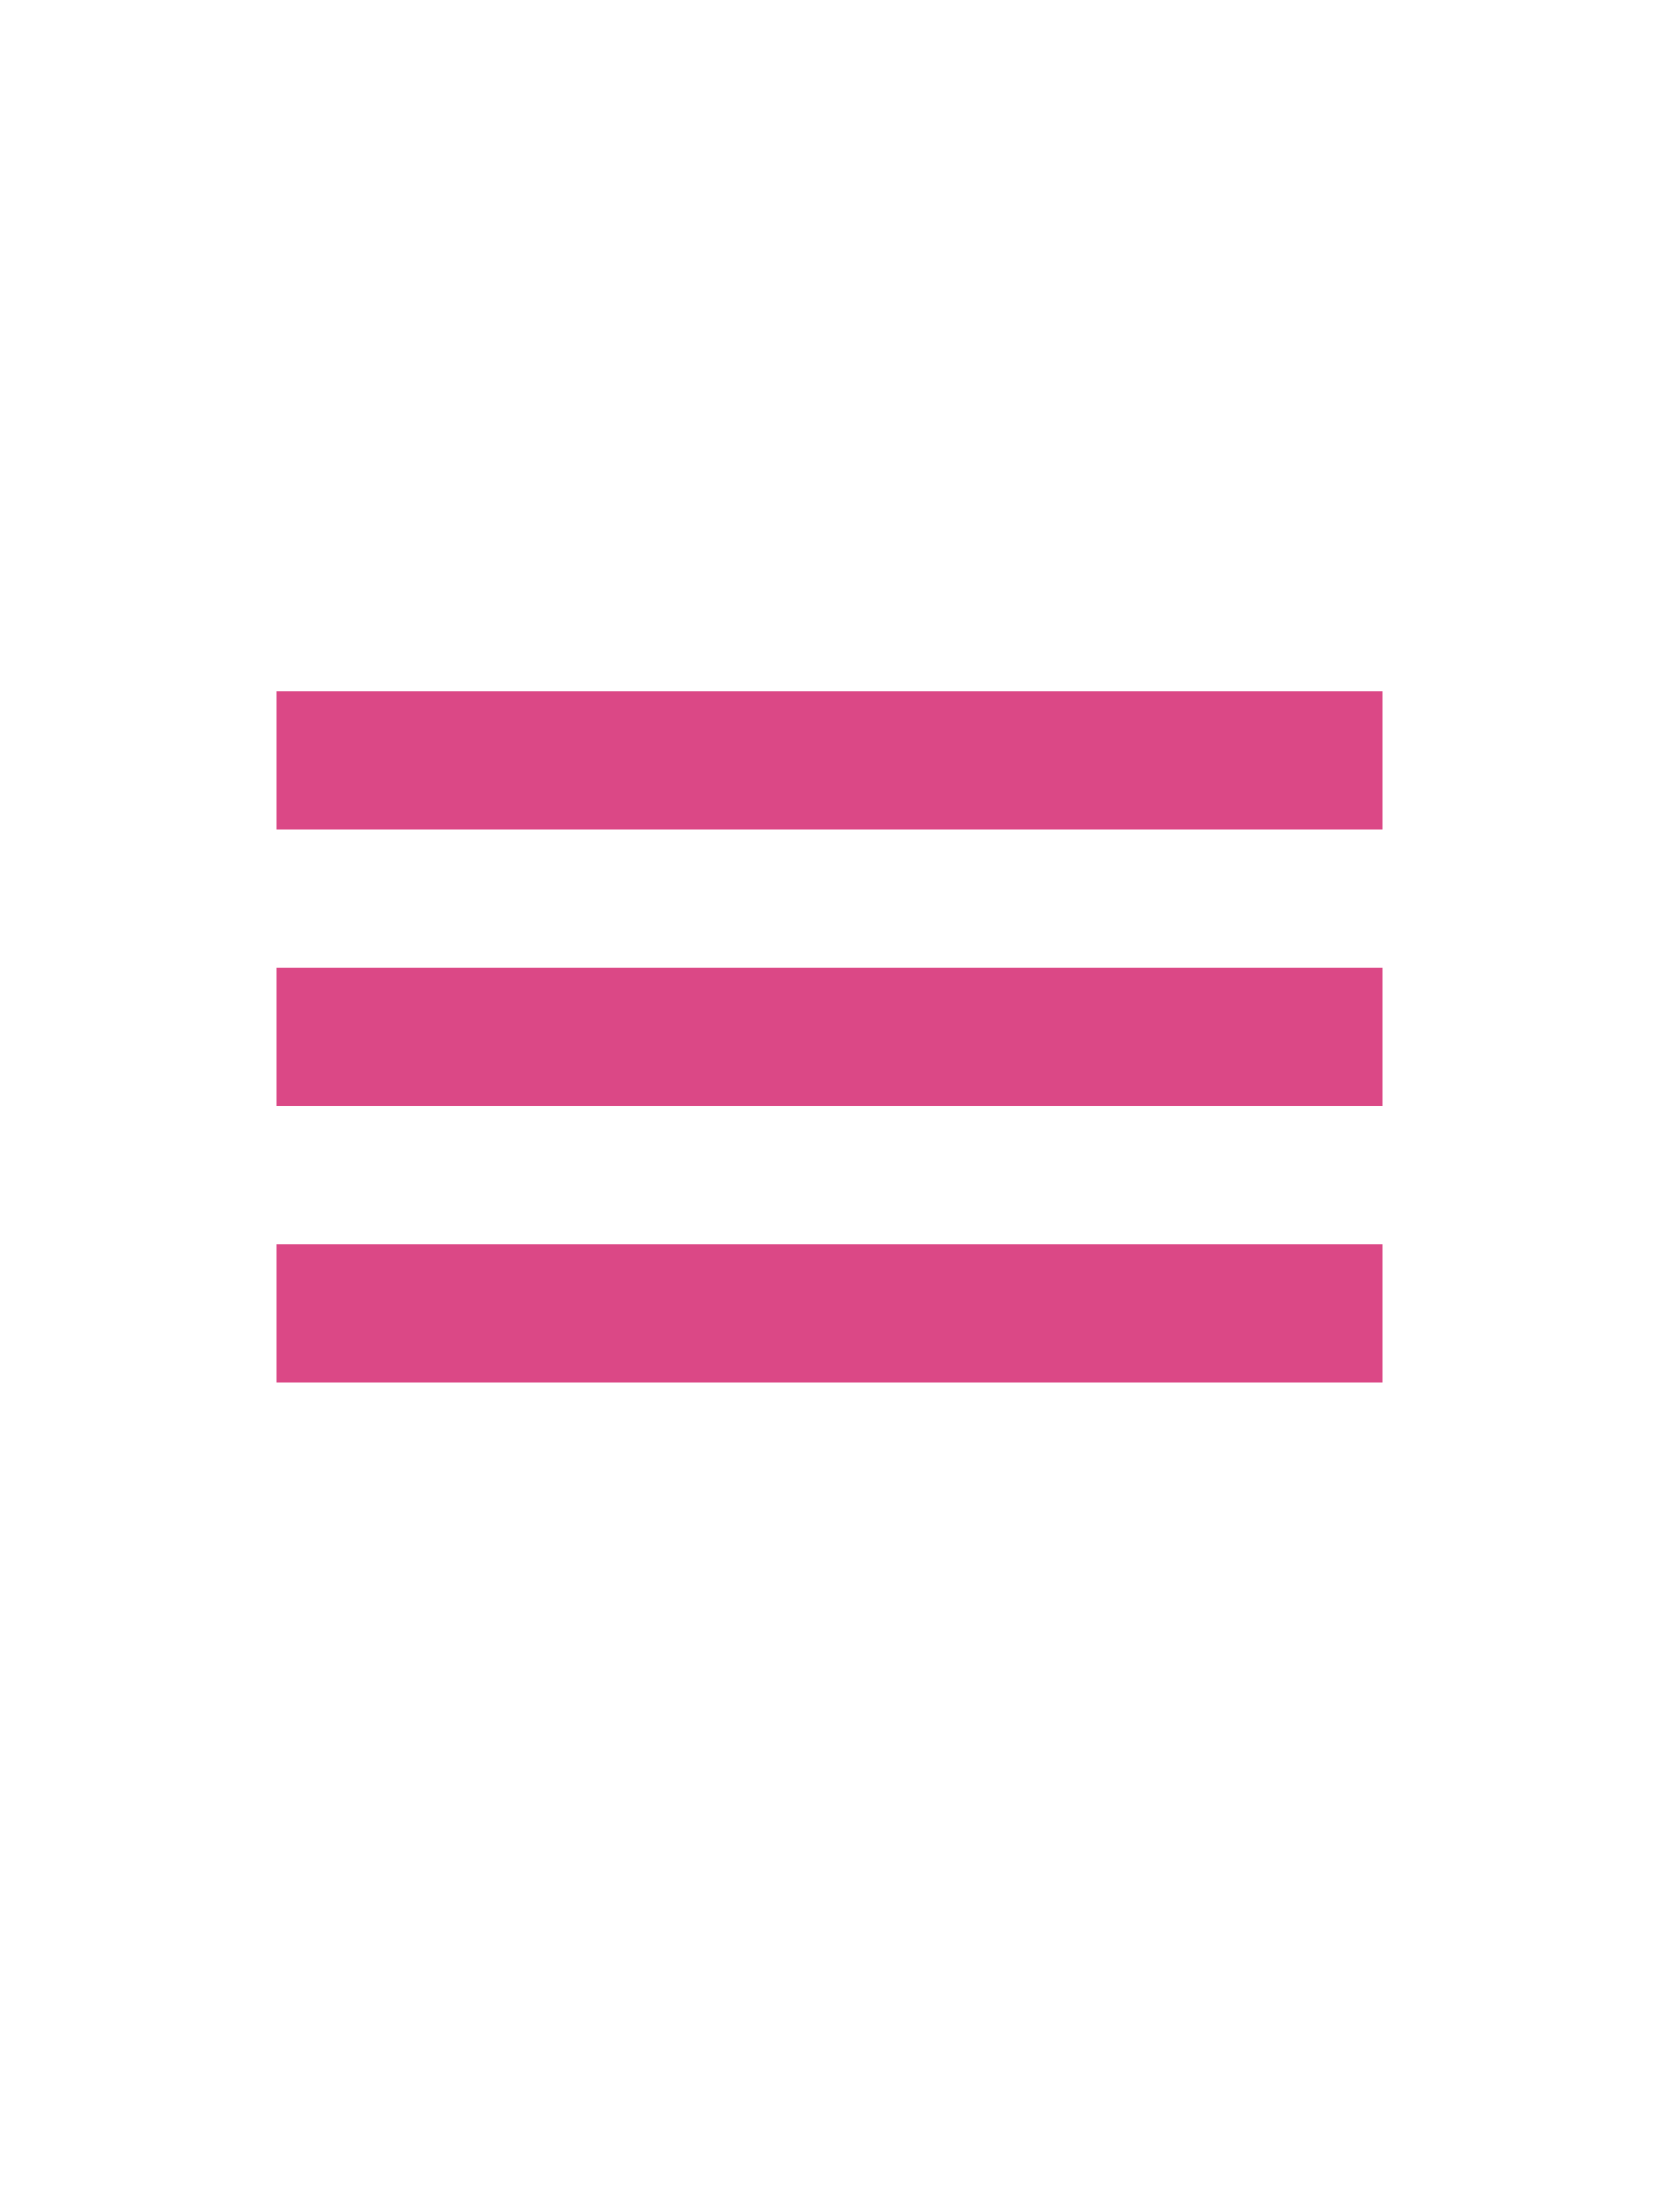
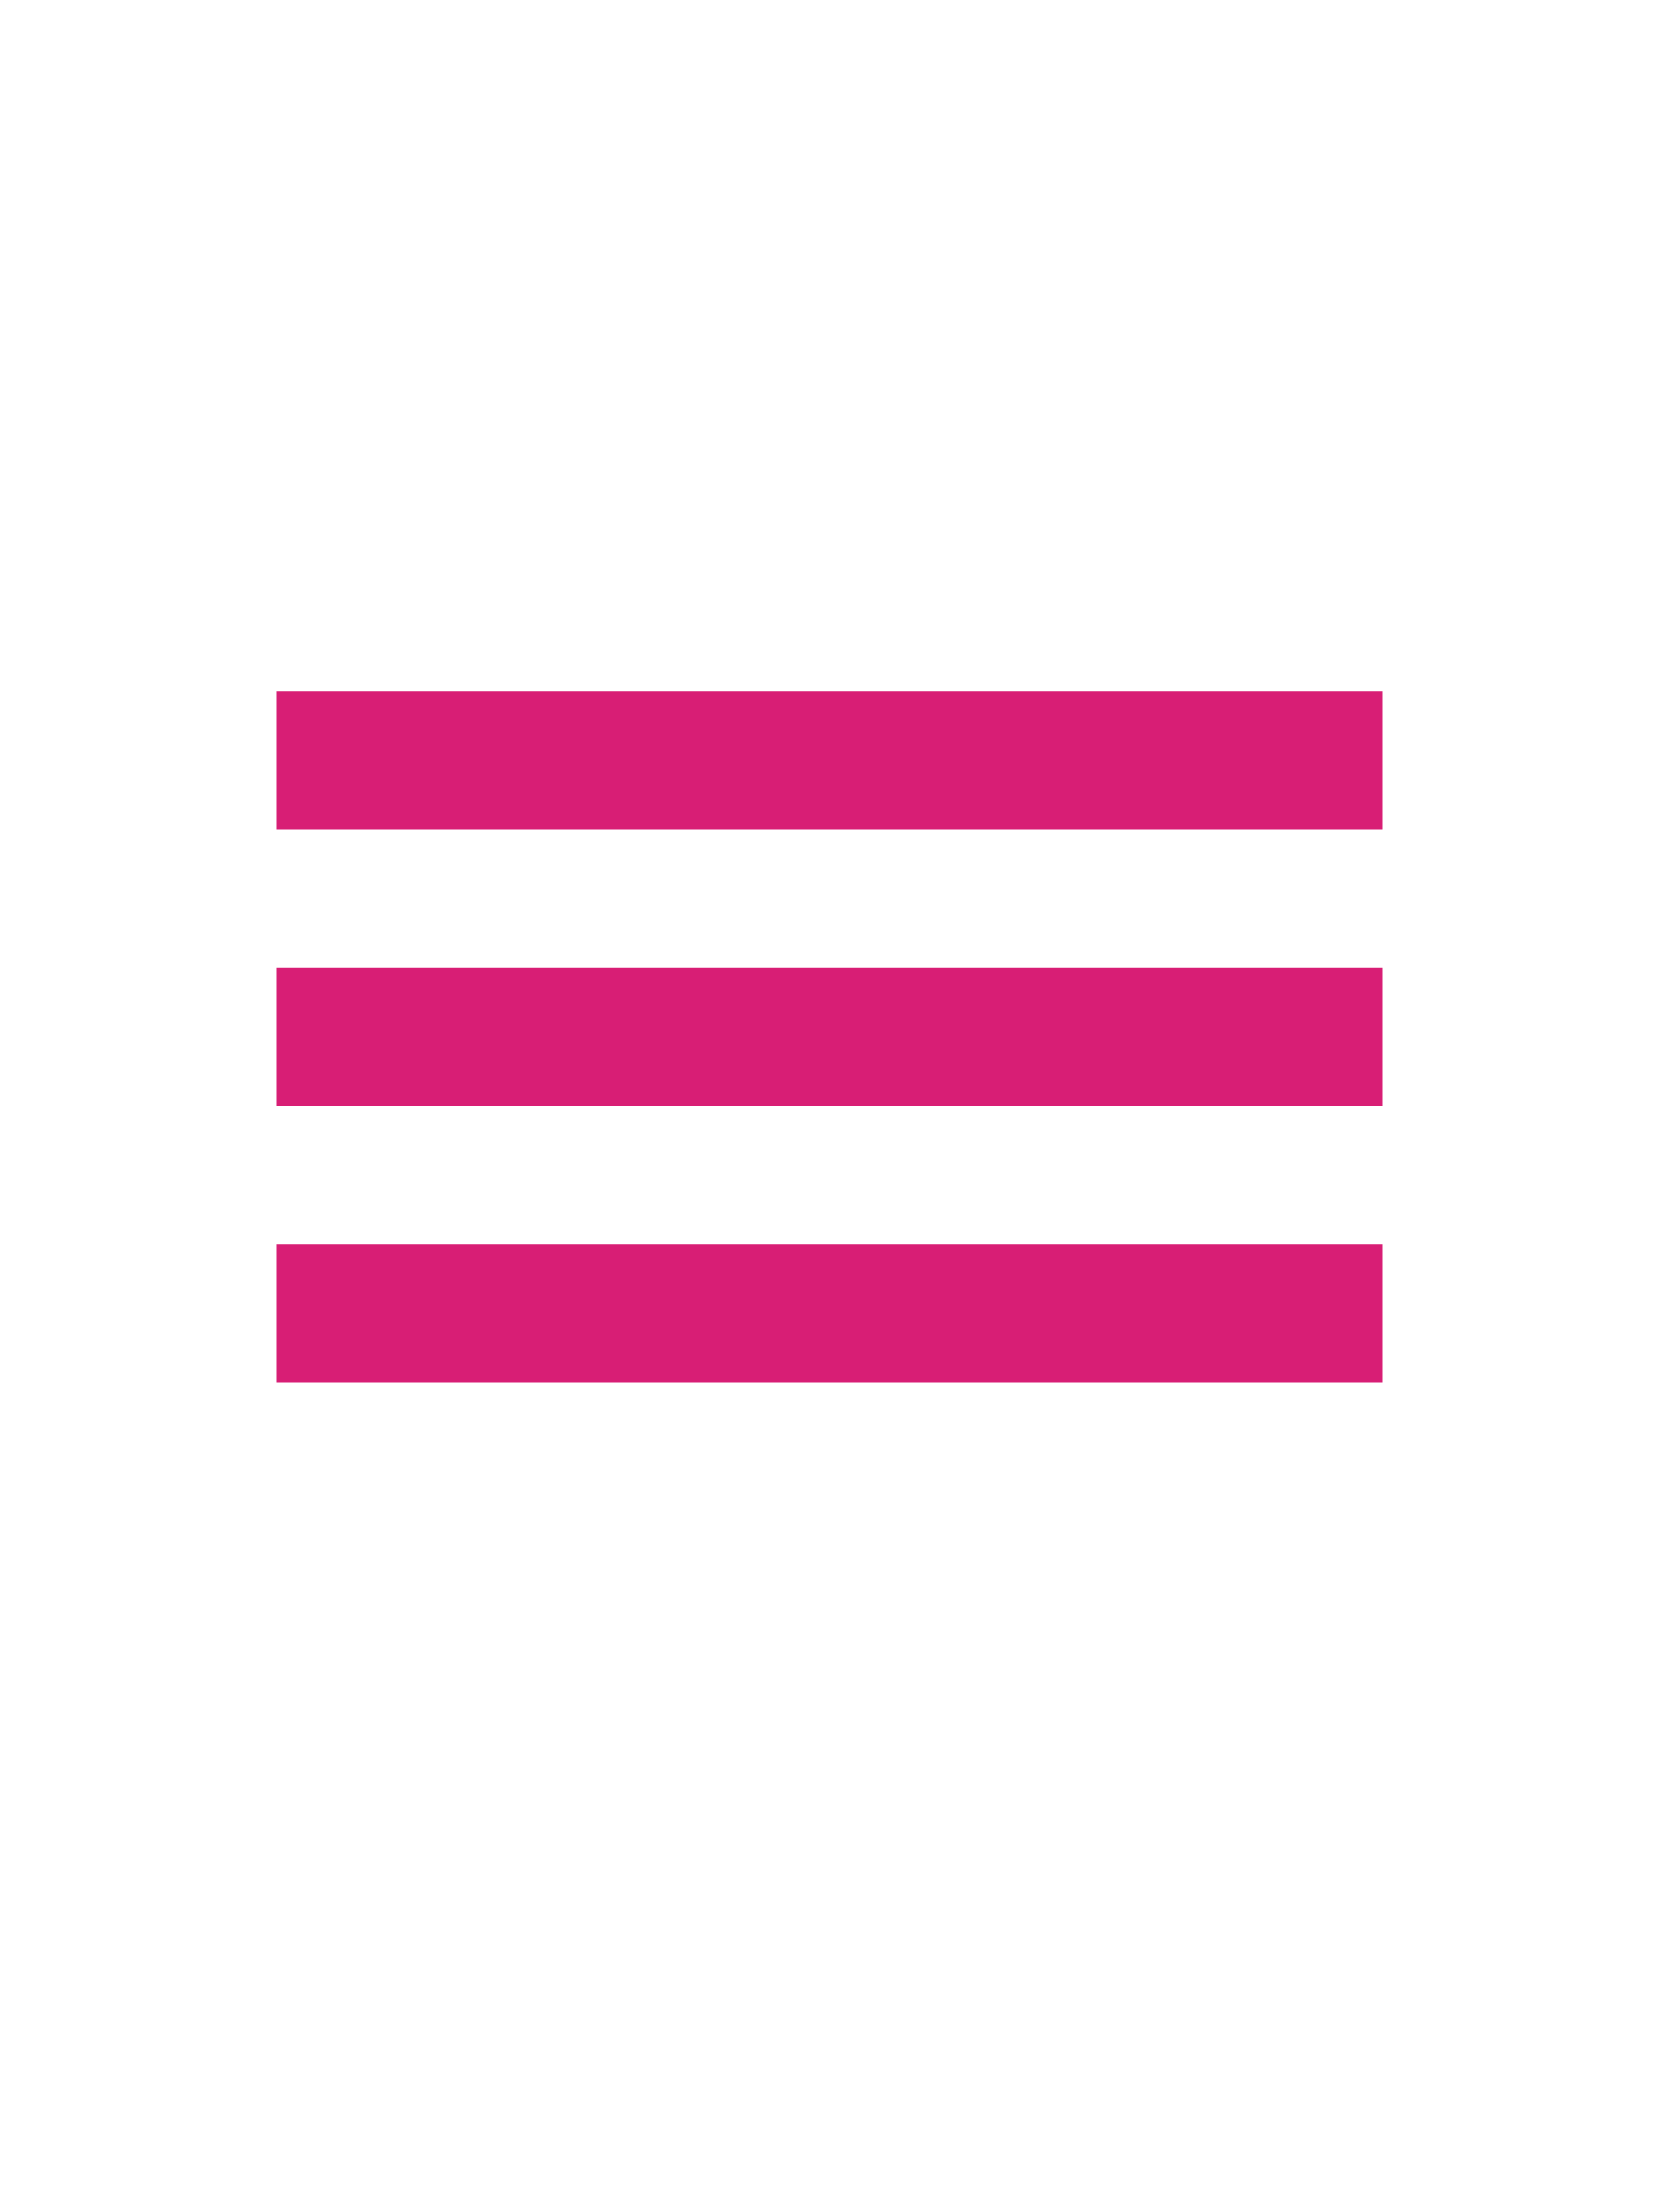
<svg xmlns="http://www.w3.org/2000/svg" viewBox="0 0 60 80">
-   <rect fill="#DB4886" width="40" height="5" x="10" y="25" />
-   <rect fill="#DB4886" width="40" height="5" x="10" y="35" />
-   <rect fill="#DB4886" width="40" height="5" x="10" y="45" />
+   <rect fill="#d81e75" width="40" height="5" x="10" y="25" />
+   <rect fill="#d81e75" width="40" height="5" x="10" y="35" />
+   <rect fill="#d81e75" width="40" height="5" x="10" y="45" />
</svg>
